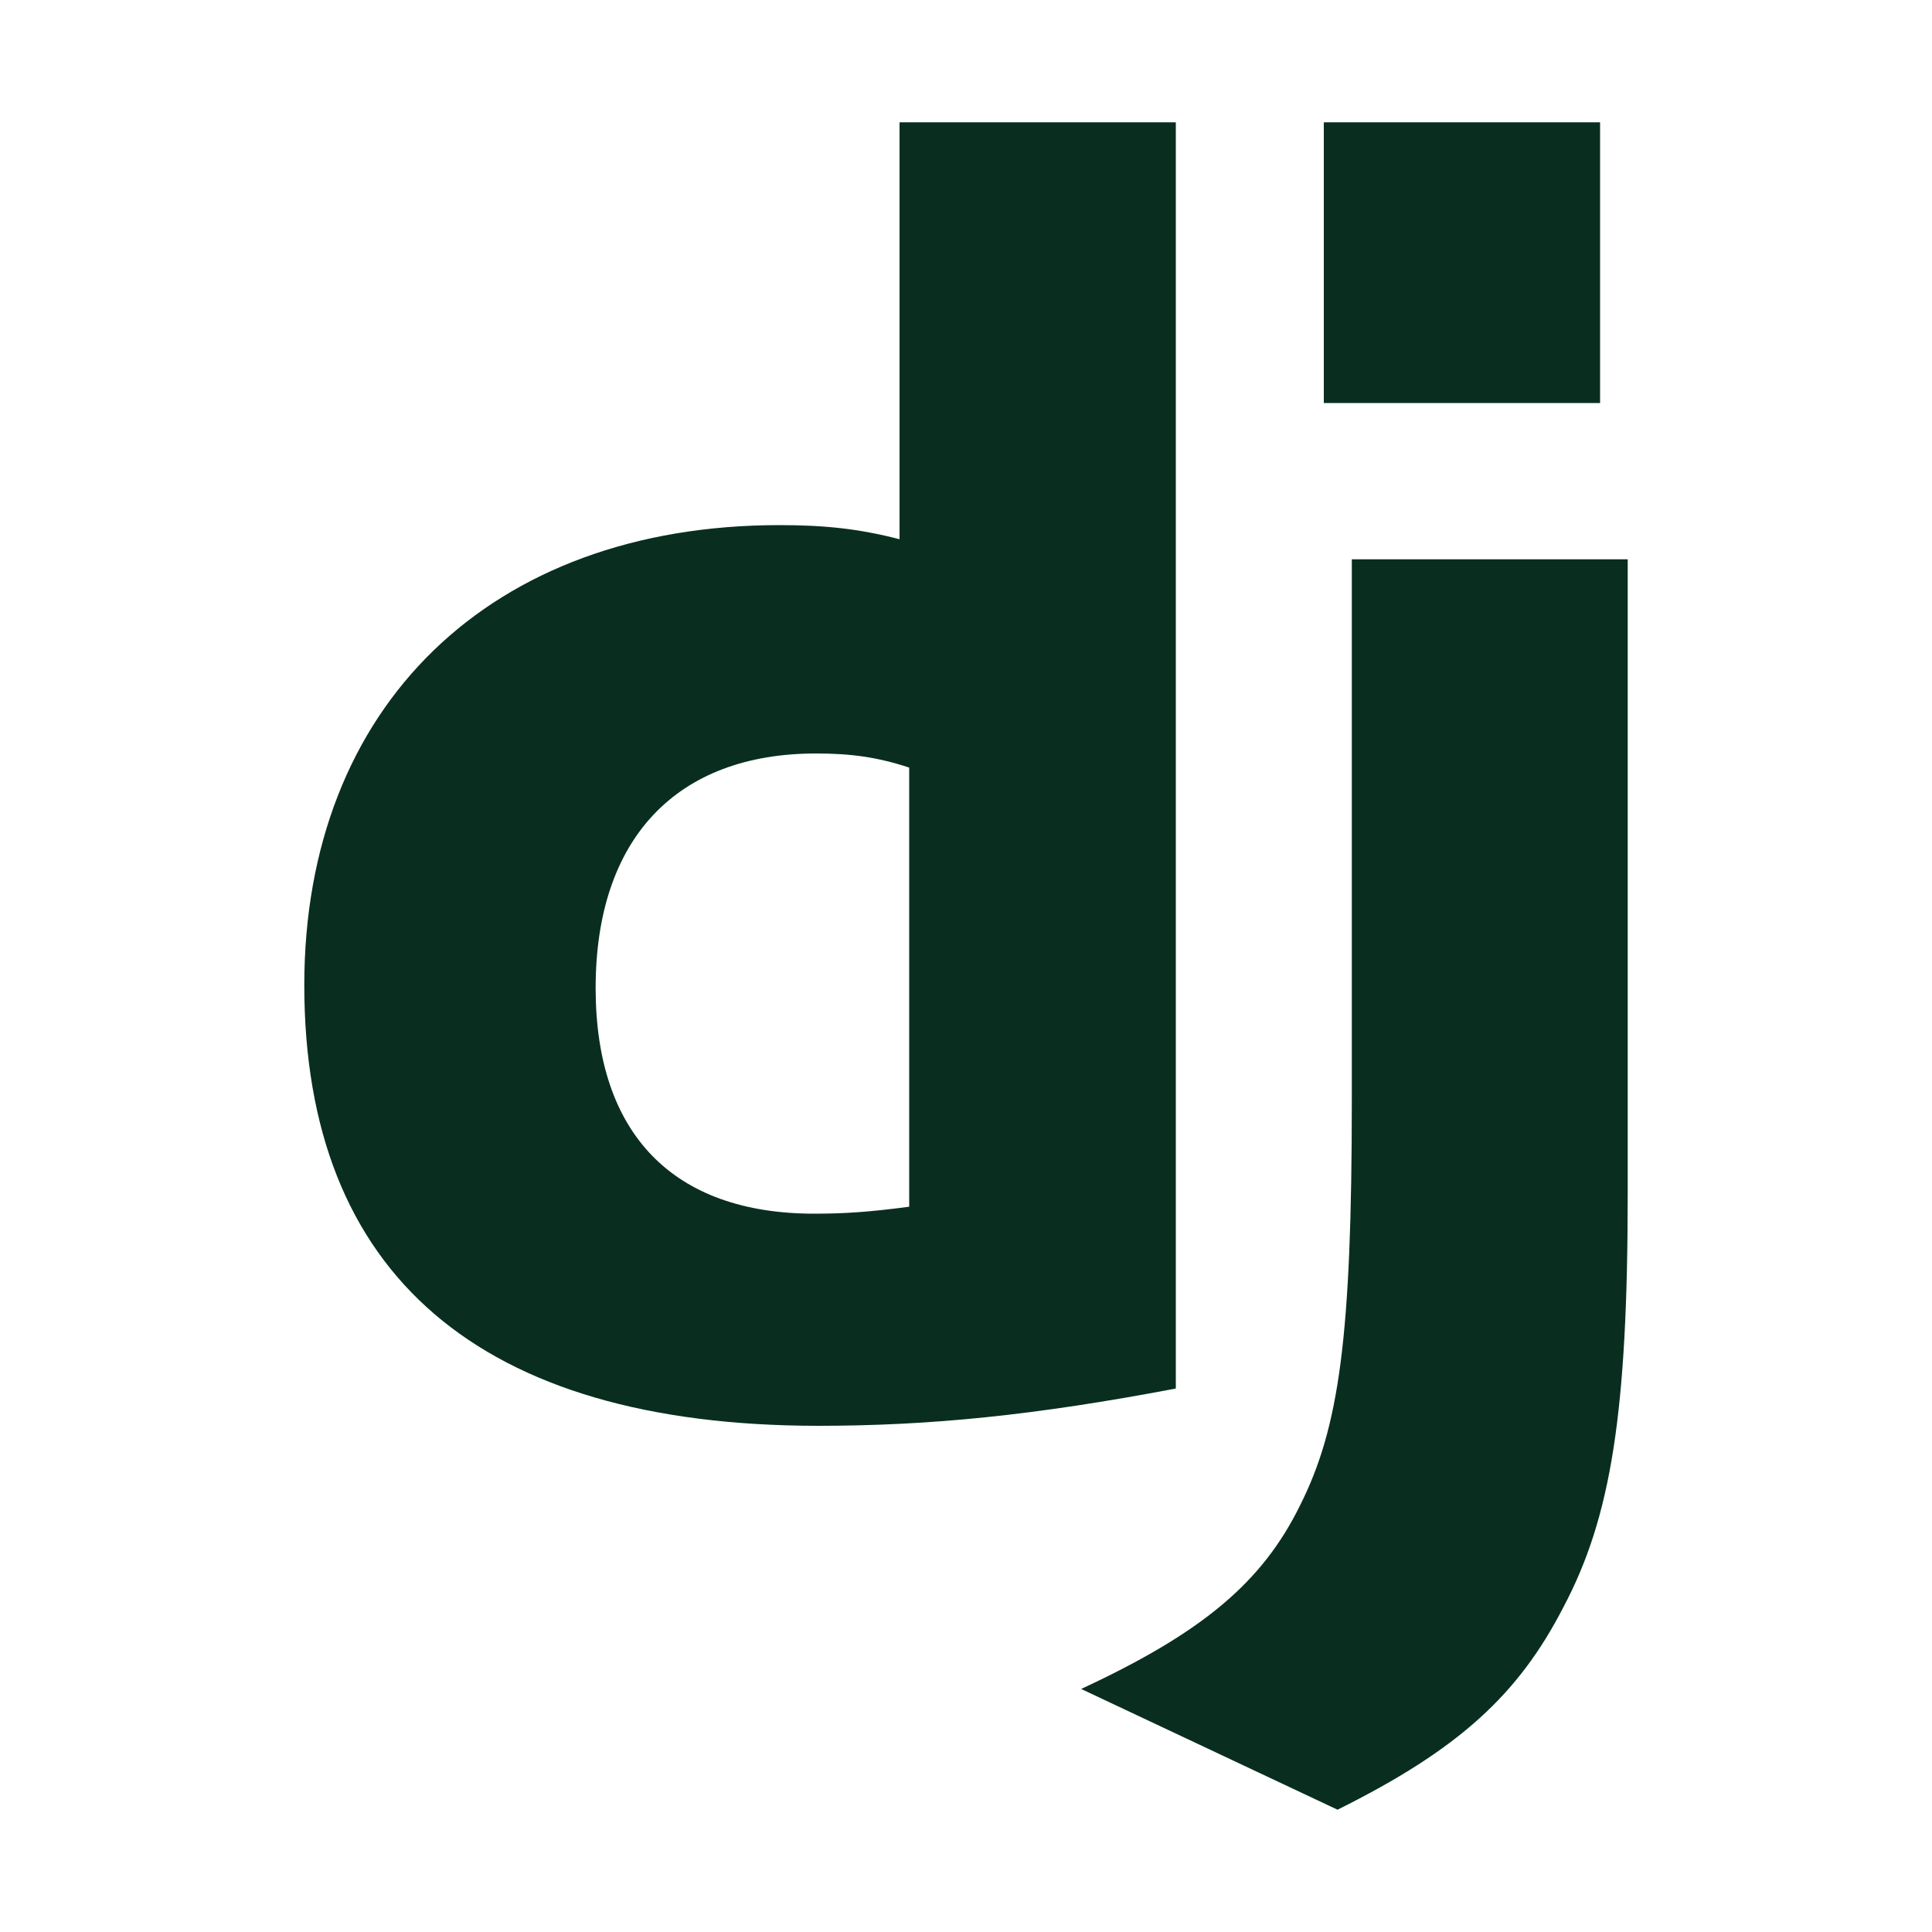
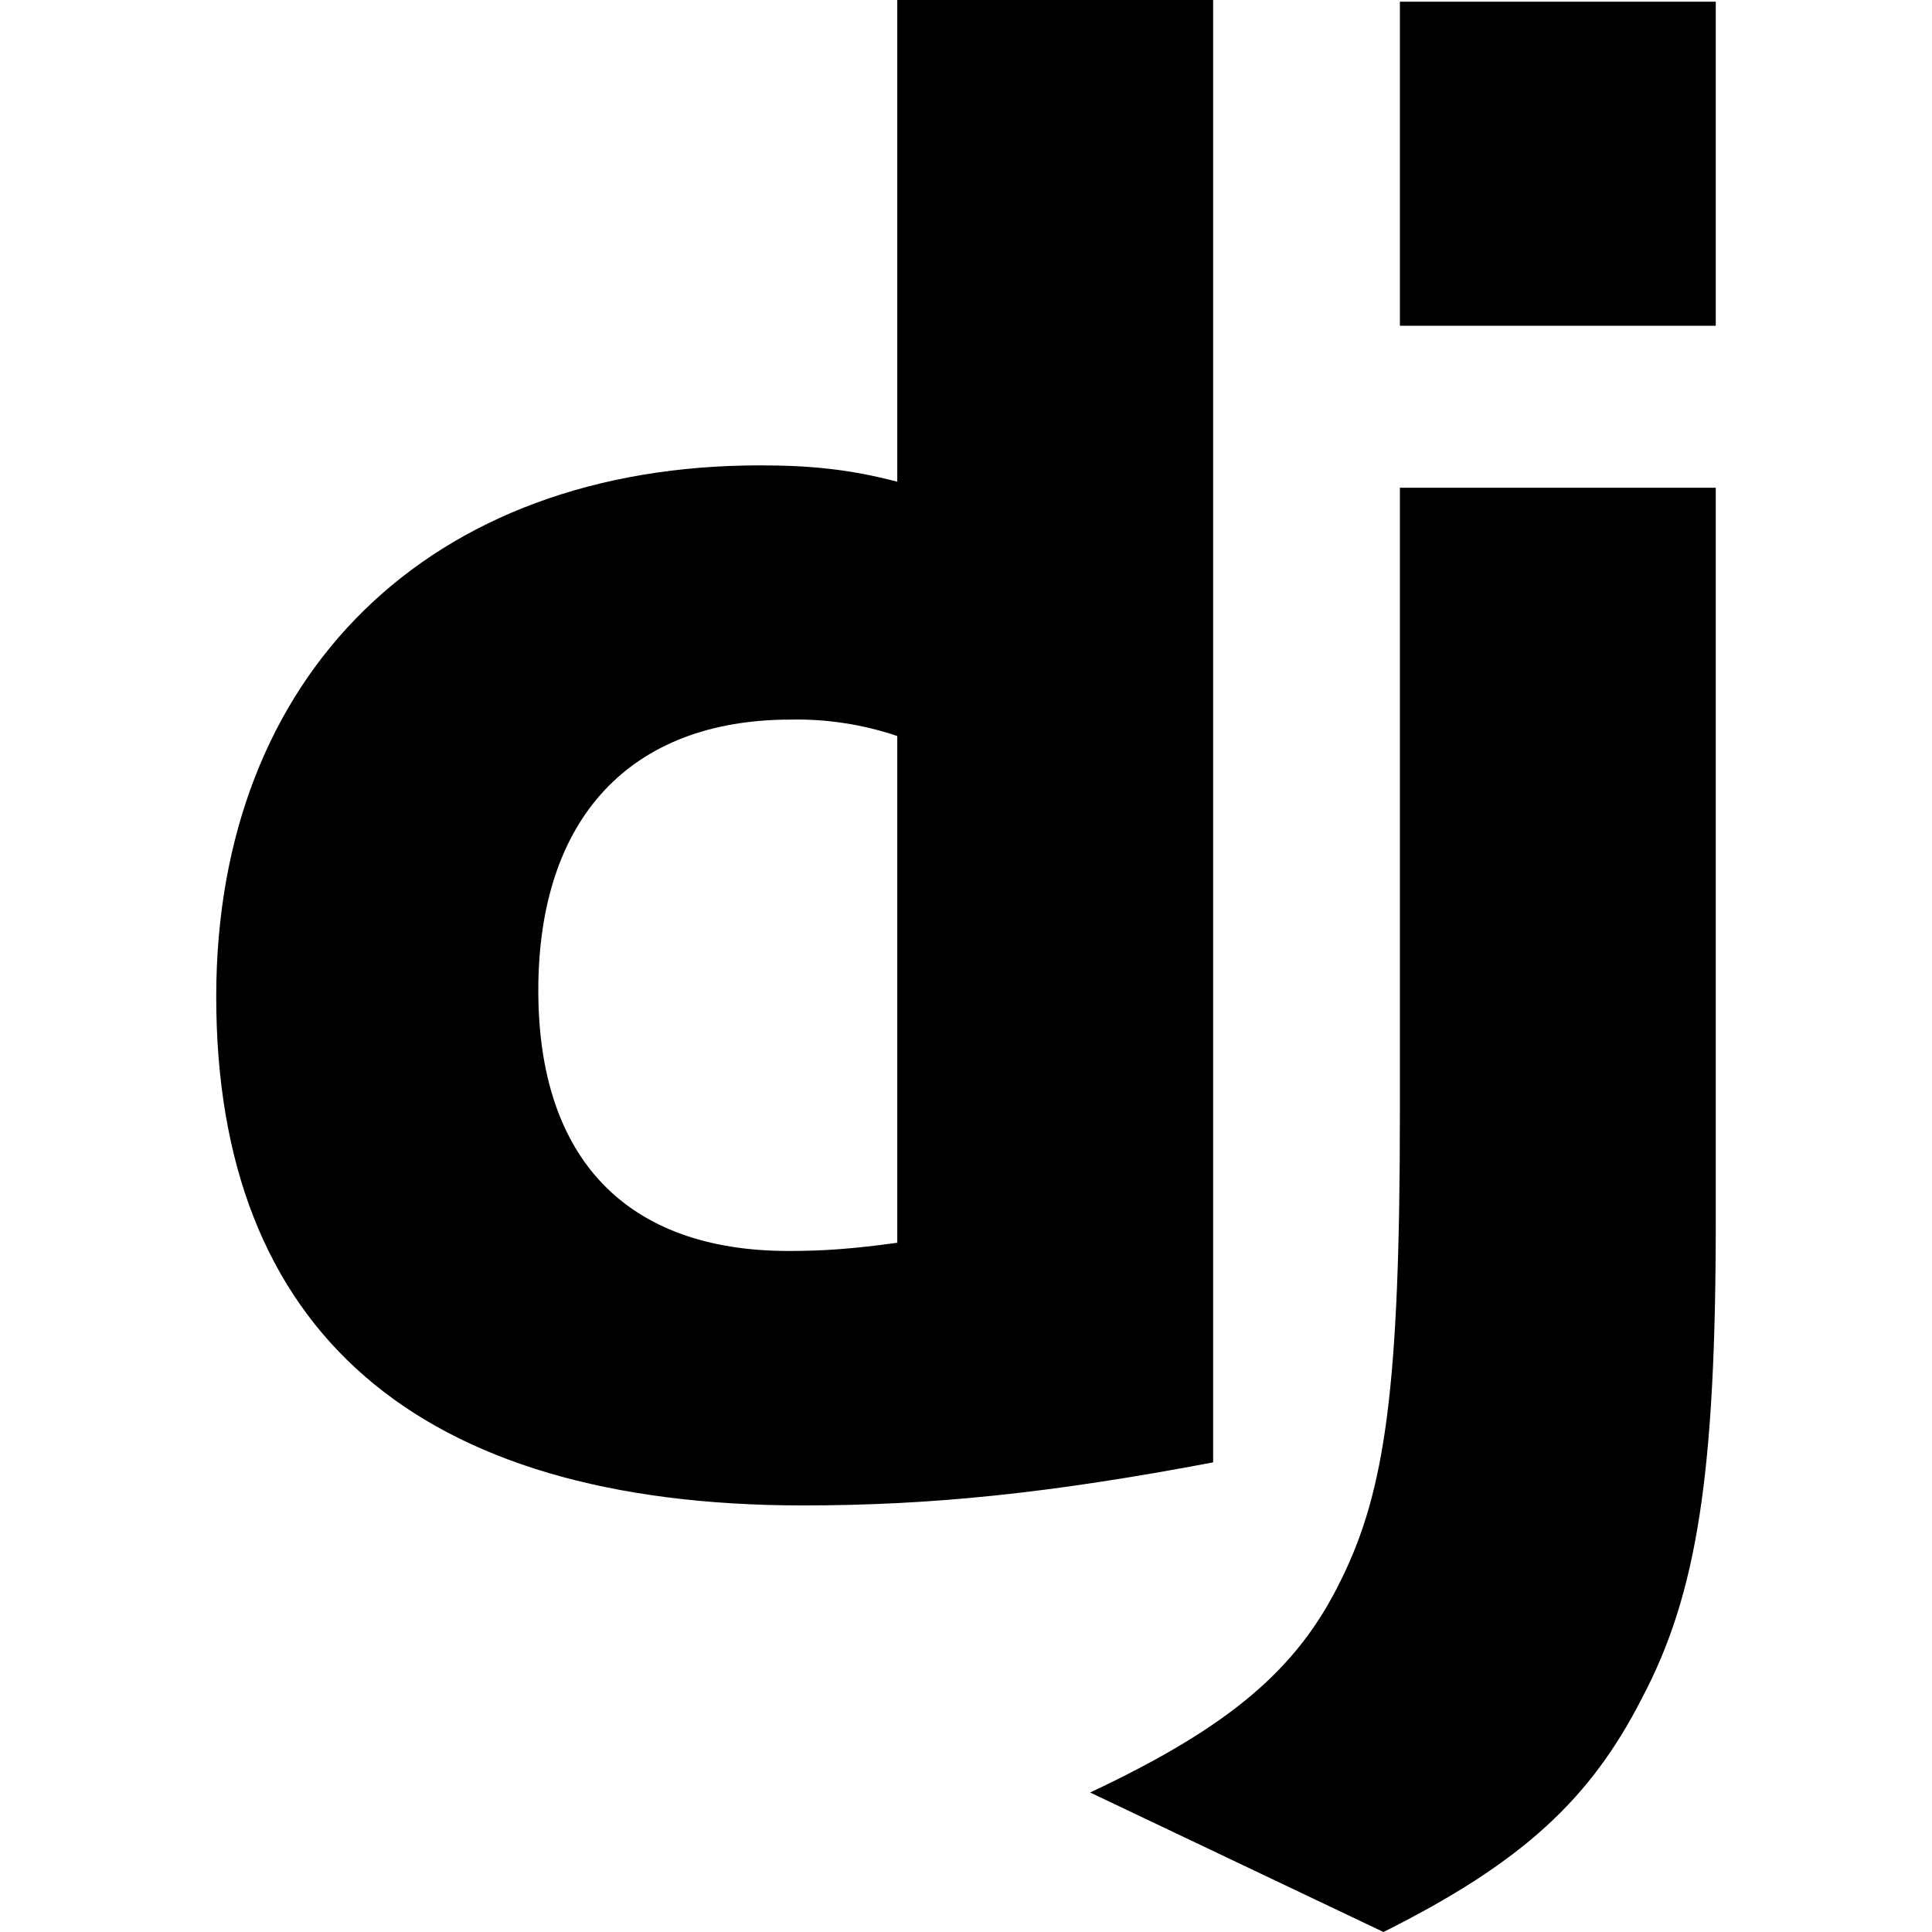
- <svg xmlns="http://www.w3.org/2000/svg" version="1.1" id="Layer_1" x="0px" y="0px" viewBox="0 0 1000 1000" style="enable-background:new 0 0 1000 1000;" xml:space="preserve">
-   <style type="text/css">
- 	.st0{fill:#092E20;}
- </style>
-   <g>
-     <g>
-       <path class="st0" d="M465.6,63.3h143v655.4C535.4,732.6,481.4,738,423.1,738c-174.7-0.2-265.6-78.2-265.6-228.1    c0-144.4,96.4-238.1,245.9-238.1c23.2,0,40.9,1.8,62.2,7.3L465.6,63.3L465.6,63.3z M470.6,397.3c-16.7-5.5-30.5-7.3-48.2-7.3    c-72.3,0-114.1,44.1-114.1,121.4c0,75.3,39.9,116.8,113.2,116.8c15.8,0,28.7-0.9,49.1-3.6L470.6,397.3L470.6,397.3z" />
-       <path class="st0" d="M842.5,289.5v328.2c0,113-8.5,167.4-33.3,214.2c-23.2,45-53.7,73.4-116.9,104.8l-132.7-62.5    c63.1-29.3,93.7-55.3,113.2-94.8c20.4-40.5,26.9-87.3,26.9-210.5V289.5L842.5,289.5L842.5,289.5z M685.2,63.3h143v145.3h-143V63.3    z" />
-     </g>
-   </g>
+ <svg xmlns="http://www.w3.org/2000/svg" viewBox="0 0 24 24" fill="currentColor" aria-hidden="true">
+   <path d="M11.146 0h3.924v18.166c-2.013.382-3.491.535-5.096.535-4.791 0-7.288-2.166-7.288-6.32 0-4.002 2.65-6.6 6.753-6.6.637 0 1.121.05 1.707.203zm0 9.143a3.894 3.894 0 00-1.325-.204c-1.988 0-3.134 1.223-3.134 3.365 0 2.09 1.096 3.236 3.109 3.236.433 0 .79-.025 1.35-.102V9.142zM21.314 6.06v9.098c0 3.134-.229 4.638-.917 5.937-.637 1.249-1.478 2.039-3.211 2.905l-3.644-1.733c1.733-.815 2.574-1.53 3.109-2.625.561-1.121.739-2.421.739-5.835V6.059h3.924zM17.39.021h3.924v4.026H17.39z" />
</svg>
